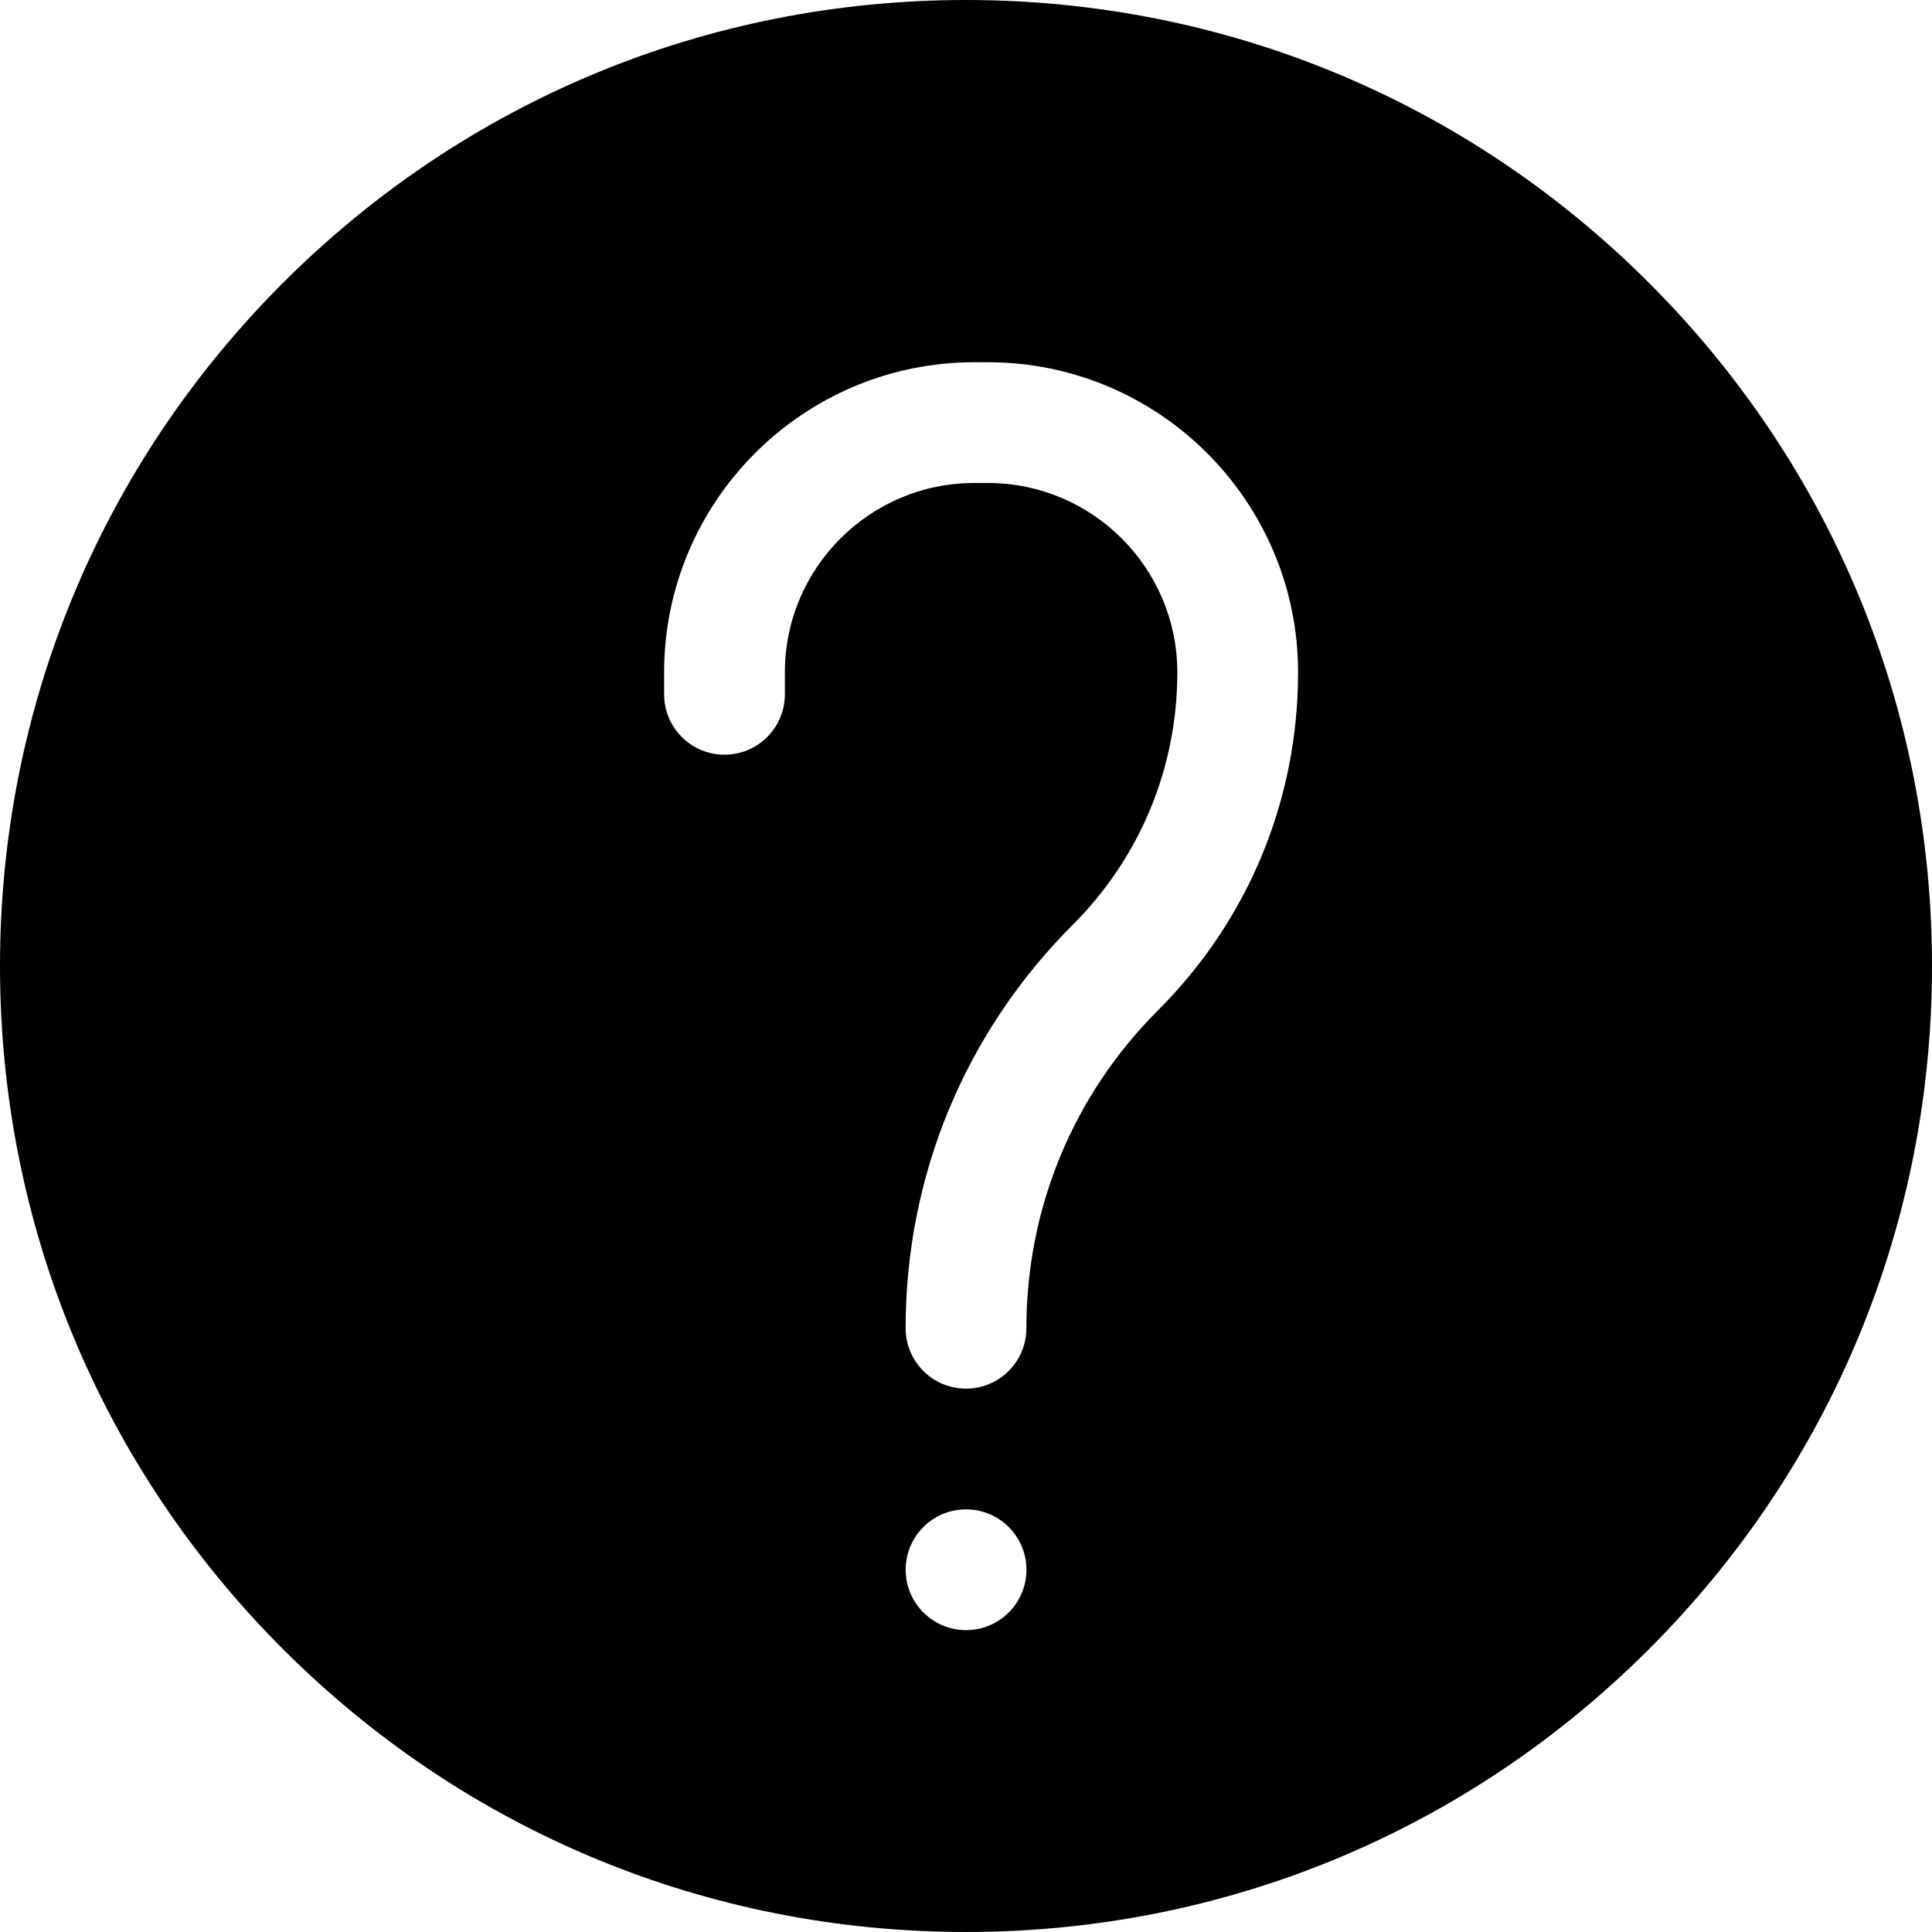
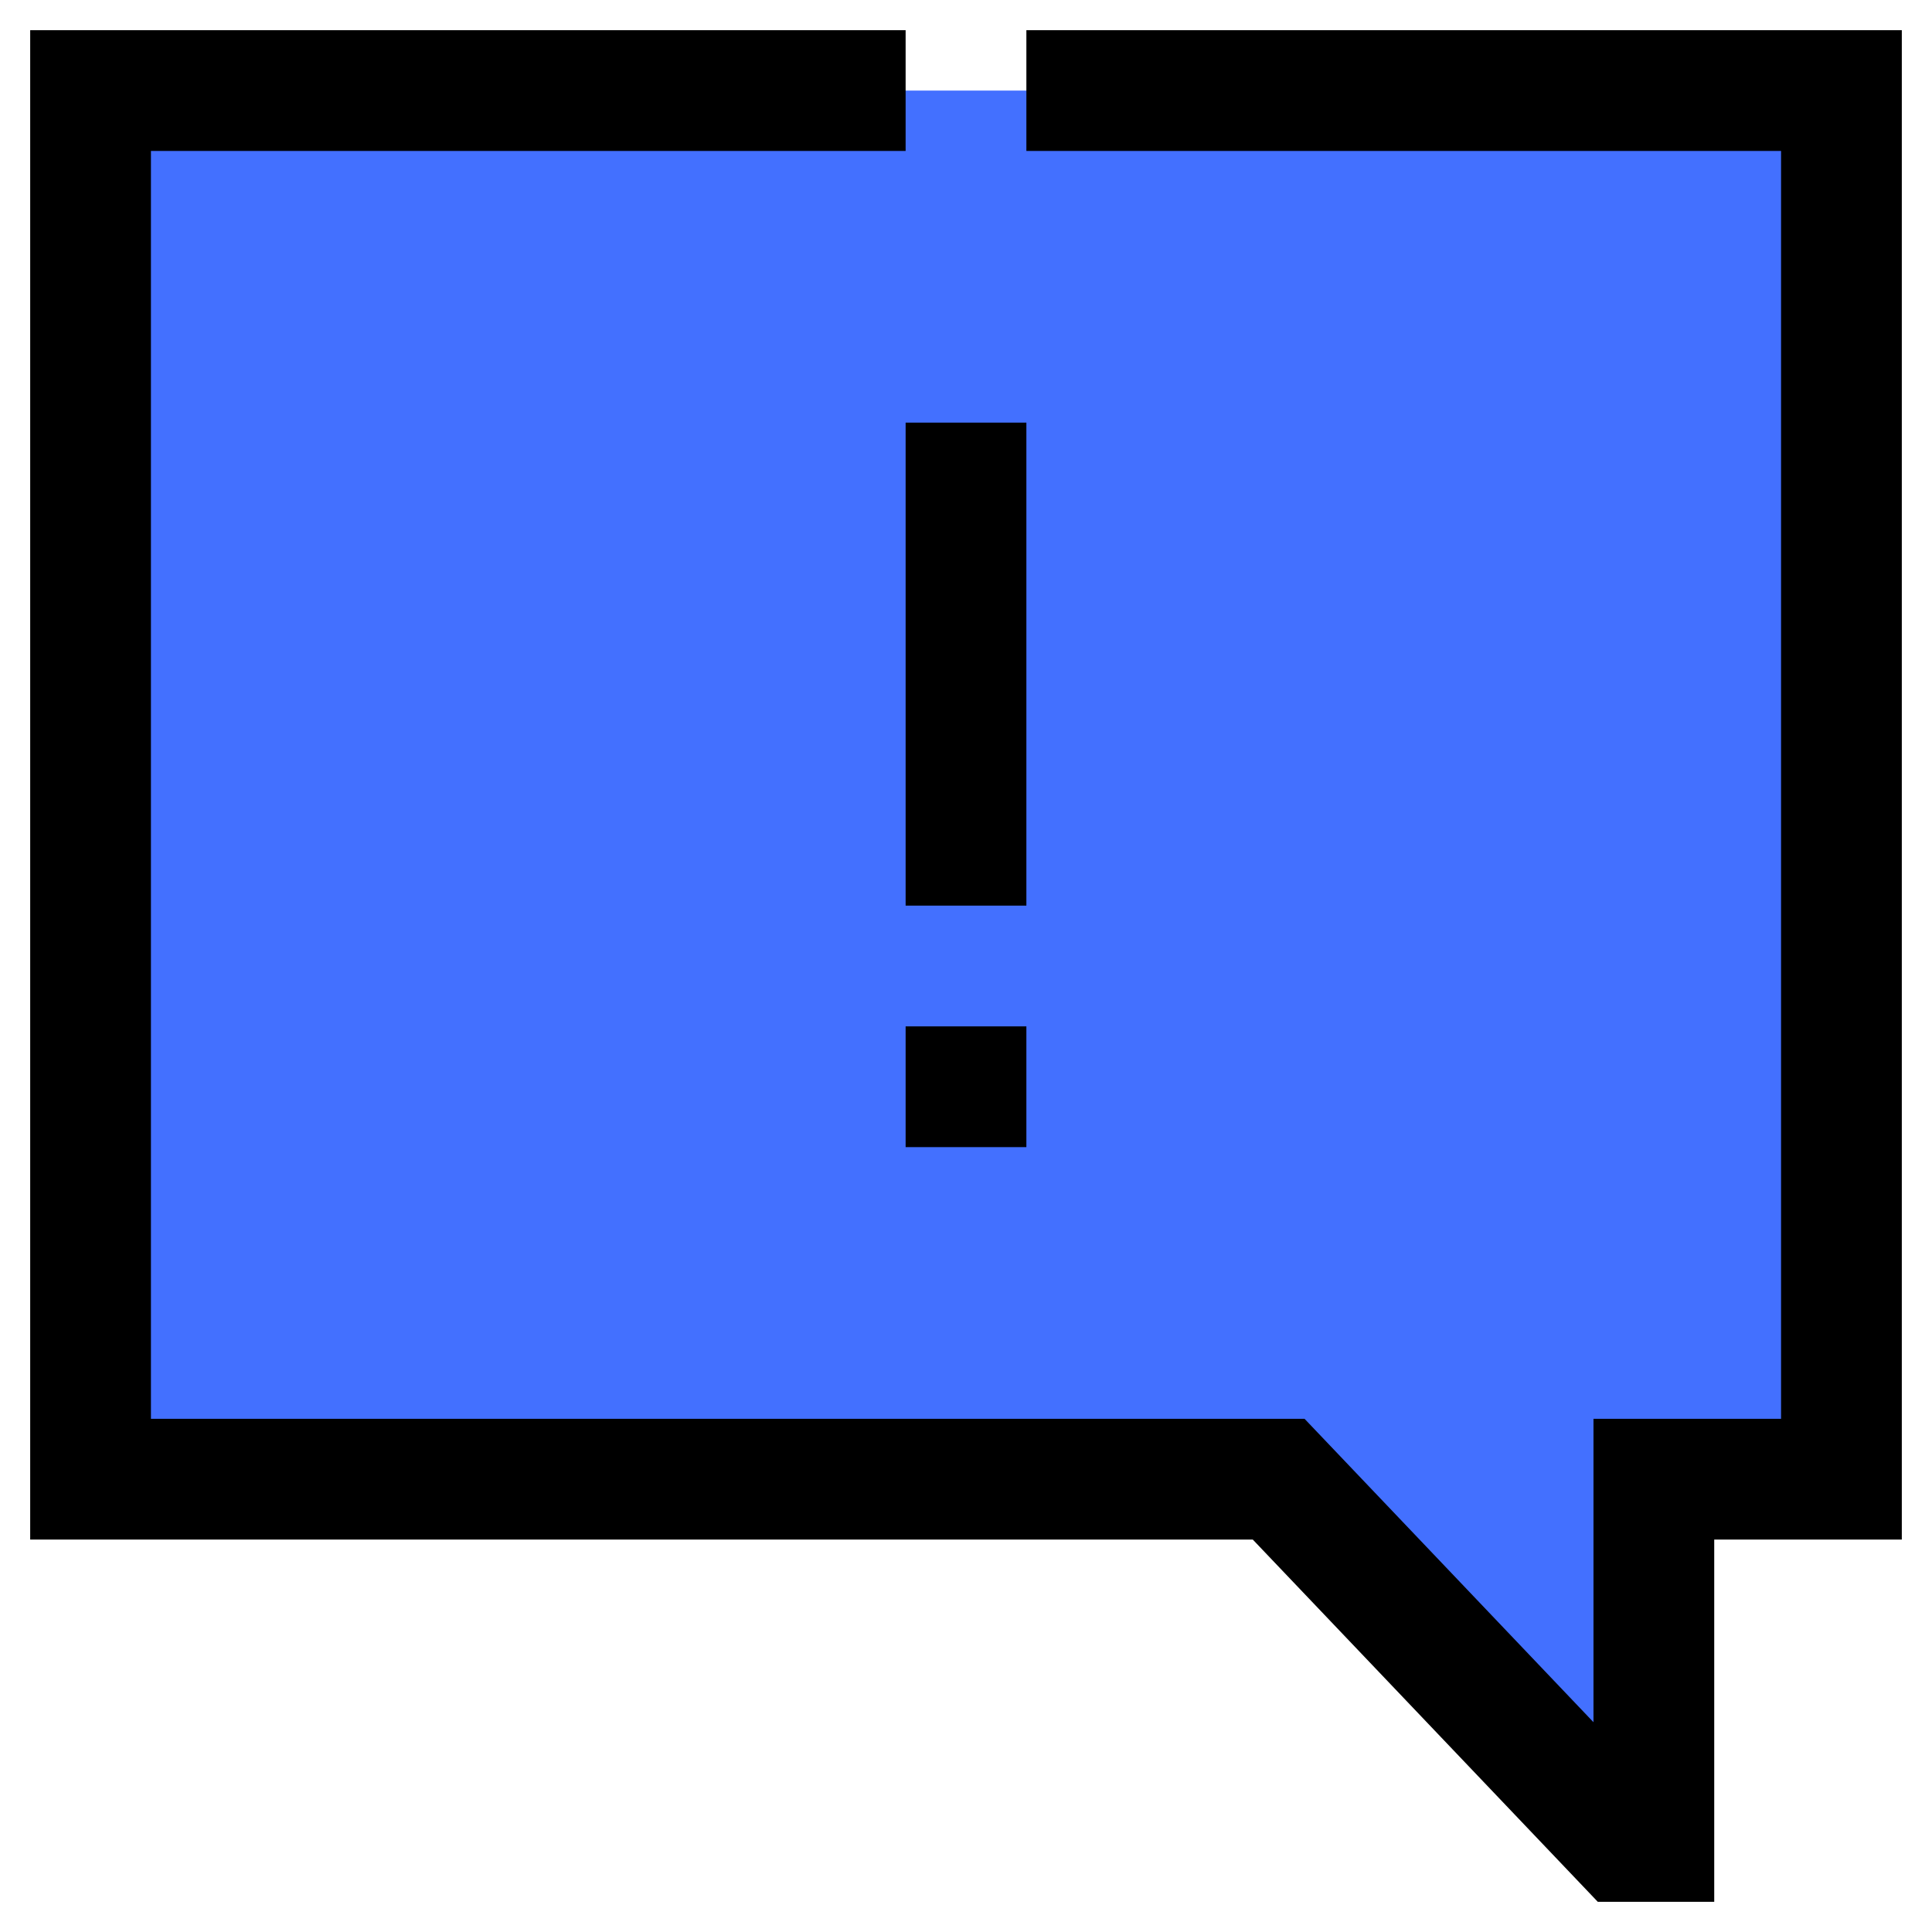
- <svg xmlns="http://www.w3.org/2000/svg" id="Layer_1" enable-background="new 0 0 512 512" height="512" viewBox="0 0 512 512" width="512">
-   <g>
-     <path d="m437.02 74.98c-48.353-48.352-112.64-74.98-181.02-74.98s-132.667 26.628-181.02 74.98-74.98 112.64-74.98 181.02 26.628 132.667 74.98 181.02 112.64 74.98 181.02 74.98 132.667-26.628 181.02-74.98 74.98-112.64 74.98-181.02-26.628-132.667-74.98-181.02zm-181 357.02c-8.836 0-16.005-7.164-16.005-16s7.158-16 15.995-16h.01c8.836 0 16 7.164 16 16s-7.164 16-16 16zm50.892-164.285c-22.514 22.514-34.912 52.447-34.912 84.285 0 8.836-7.164 16-16 16s-16-7.164-16-16c0-40.386 15.727-78.354 44.285-106.912 17.872-17.873 27.715-41.635 27.715-66.911 0-27.668-22.509-50.177-50.177-50.177h-3.646c-27.668 0-50.177 22.509-50.177 50.177v5.823c0 8.836-7.164 16-16 16s-16-7.164-16-16v-5.823c0-45.313 36.864-82.177 82.177-82.177h3.646c45.313 0 82.177 36.864 82.177 82.177 0 33.823-13.171 65.622-37.088 89.538z" />
+ <svg xmlns="http://www.w3.org/2000/svg" height="512" viewBox="0 0 64 64" width="512">
+   <g id="about_us" data-name="about us">
+     <path d="m3 3v46h39.357l11.429 12h1v-12h6.214v-46z" fill="#4370ff" />
+     <path d="m30 34h4v4h-4z" />
+     <path d="m30 14h4v16h-4z" />
+     <path d="m34 1v4h25v42h-6.214v10.05l-9.571-10.05h-38.215v-42h25v-4h-29v50h40.5l11.429 12h3.857v-12h6.214v-50z" />
  </g>
</svg>
